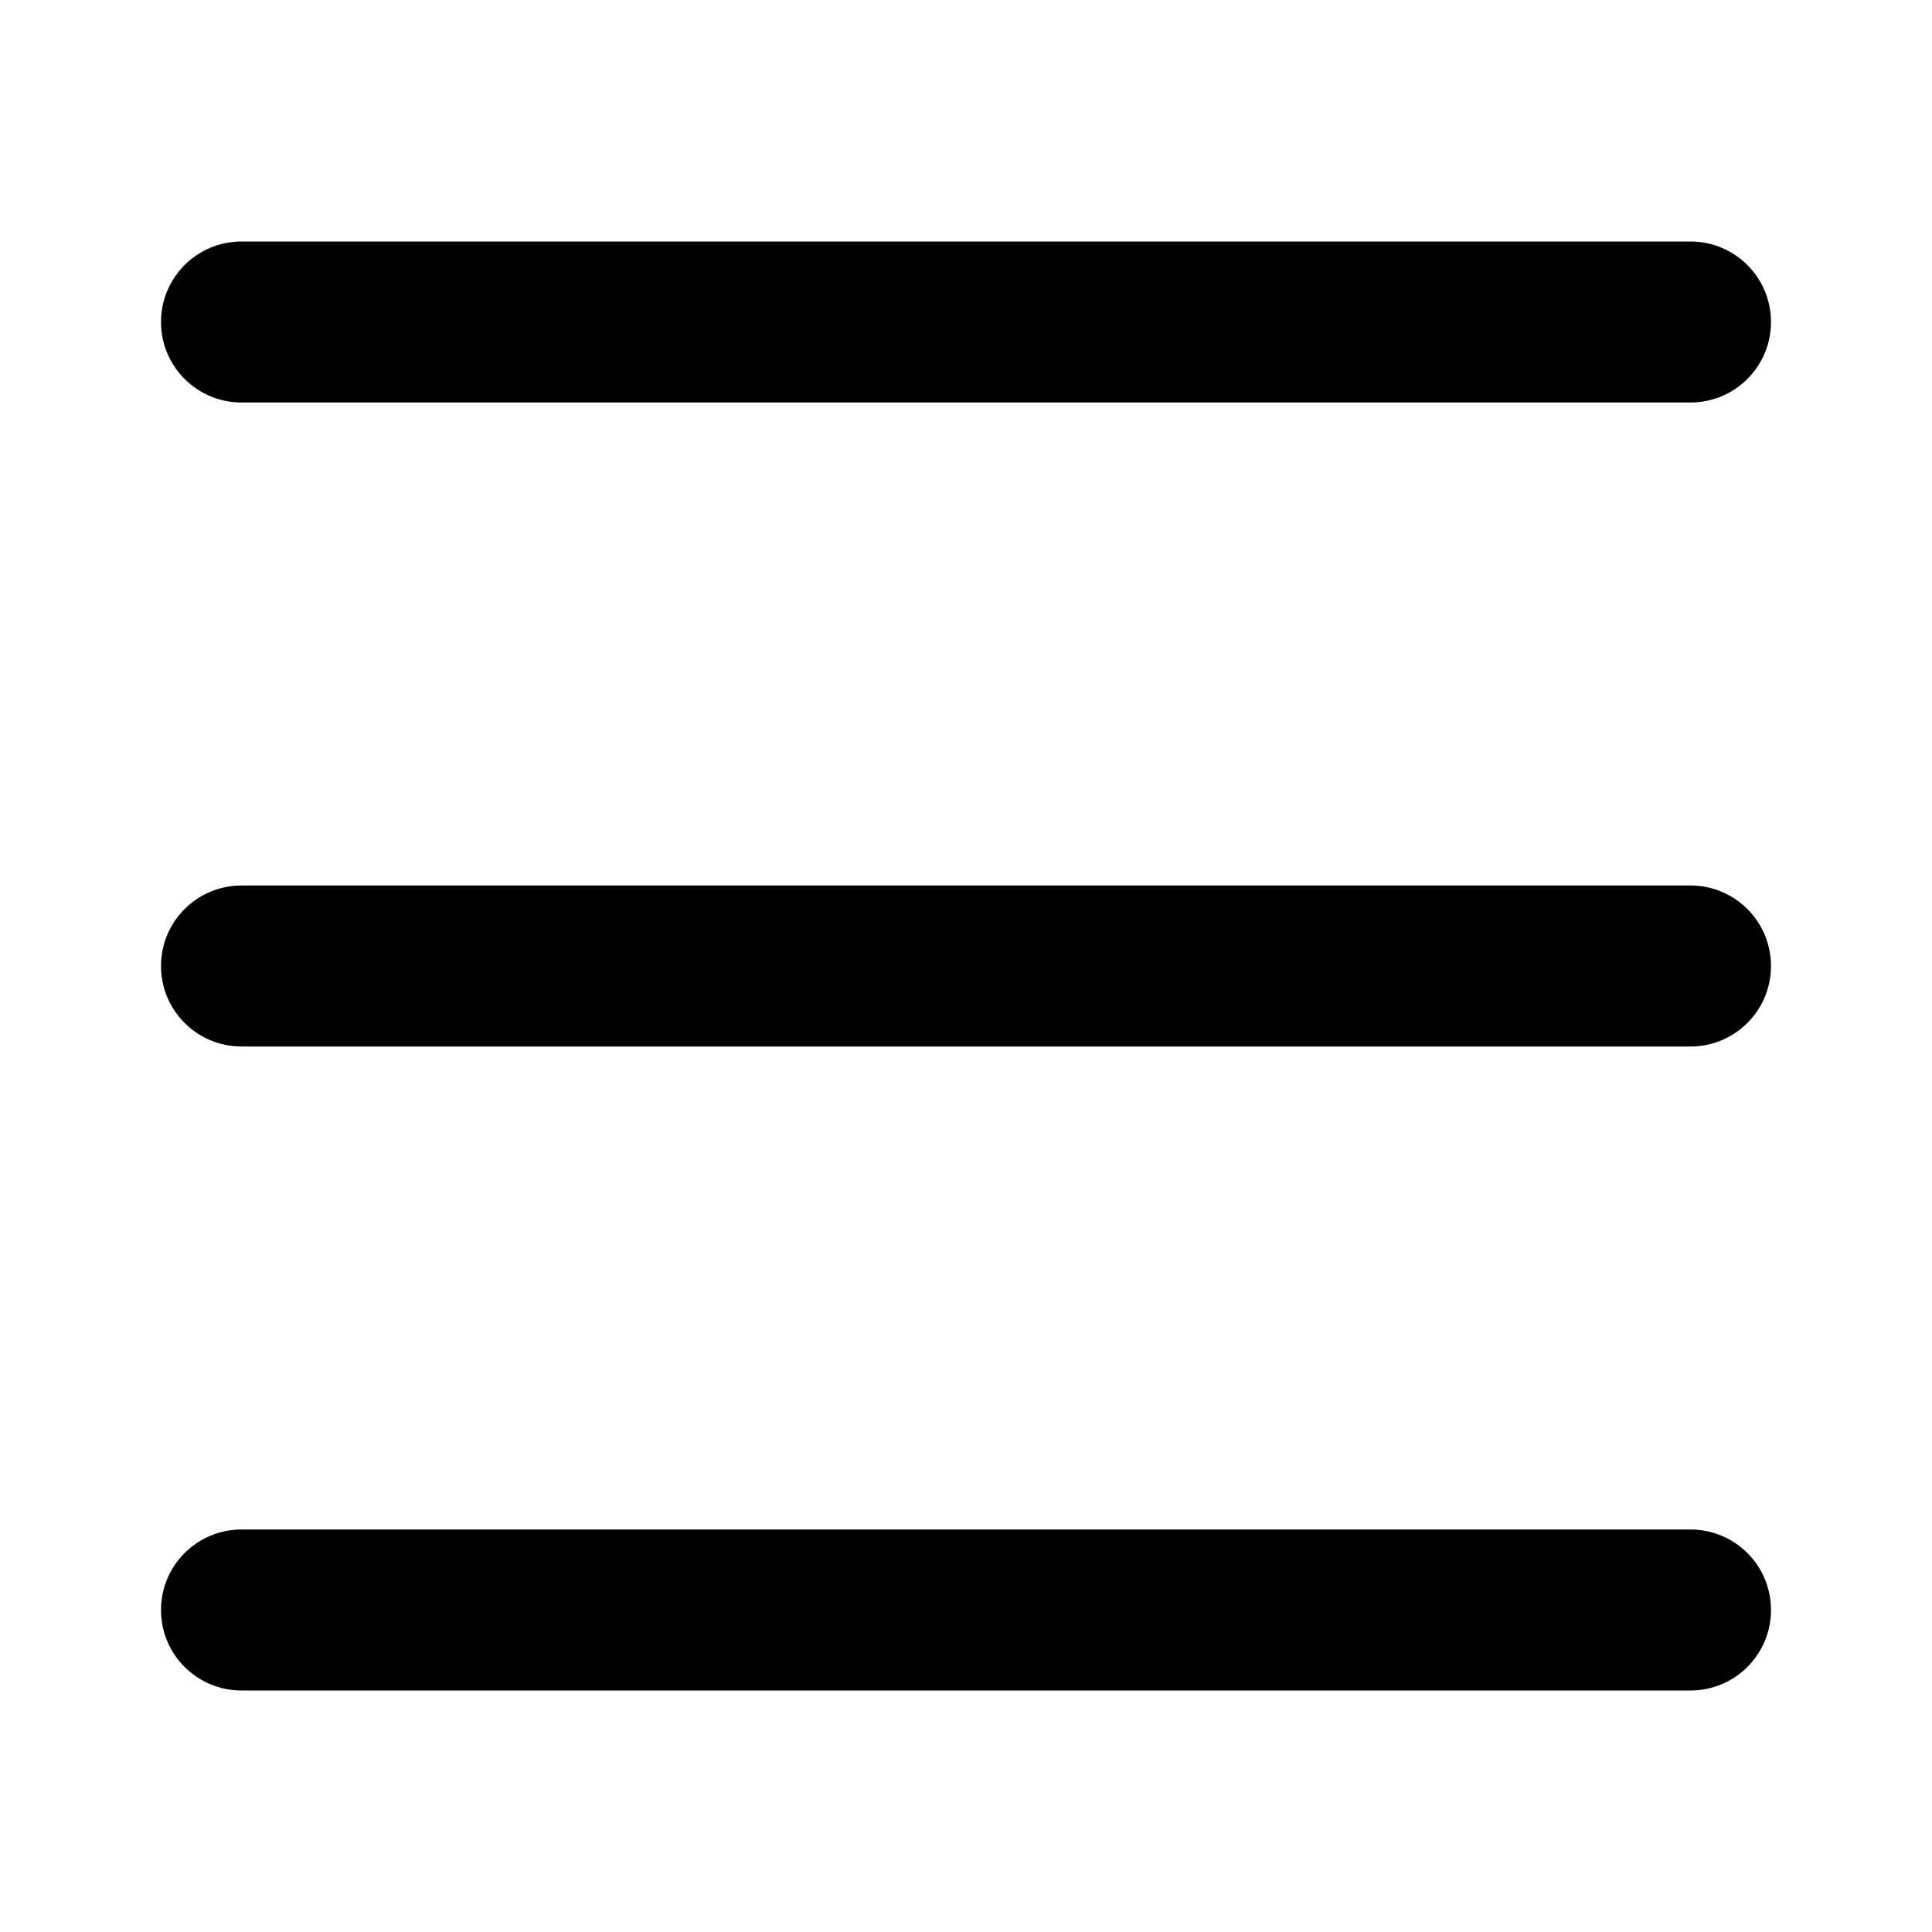
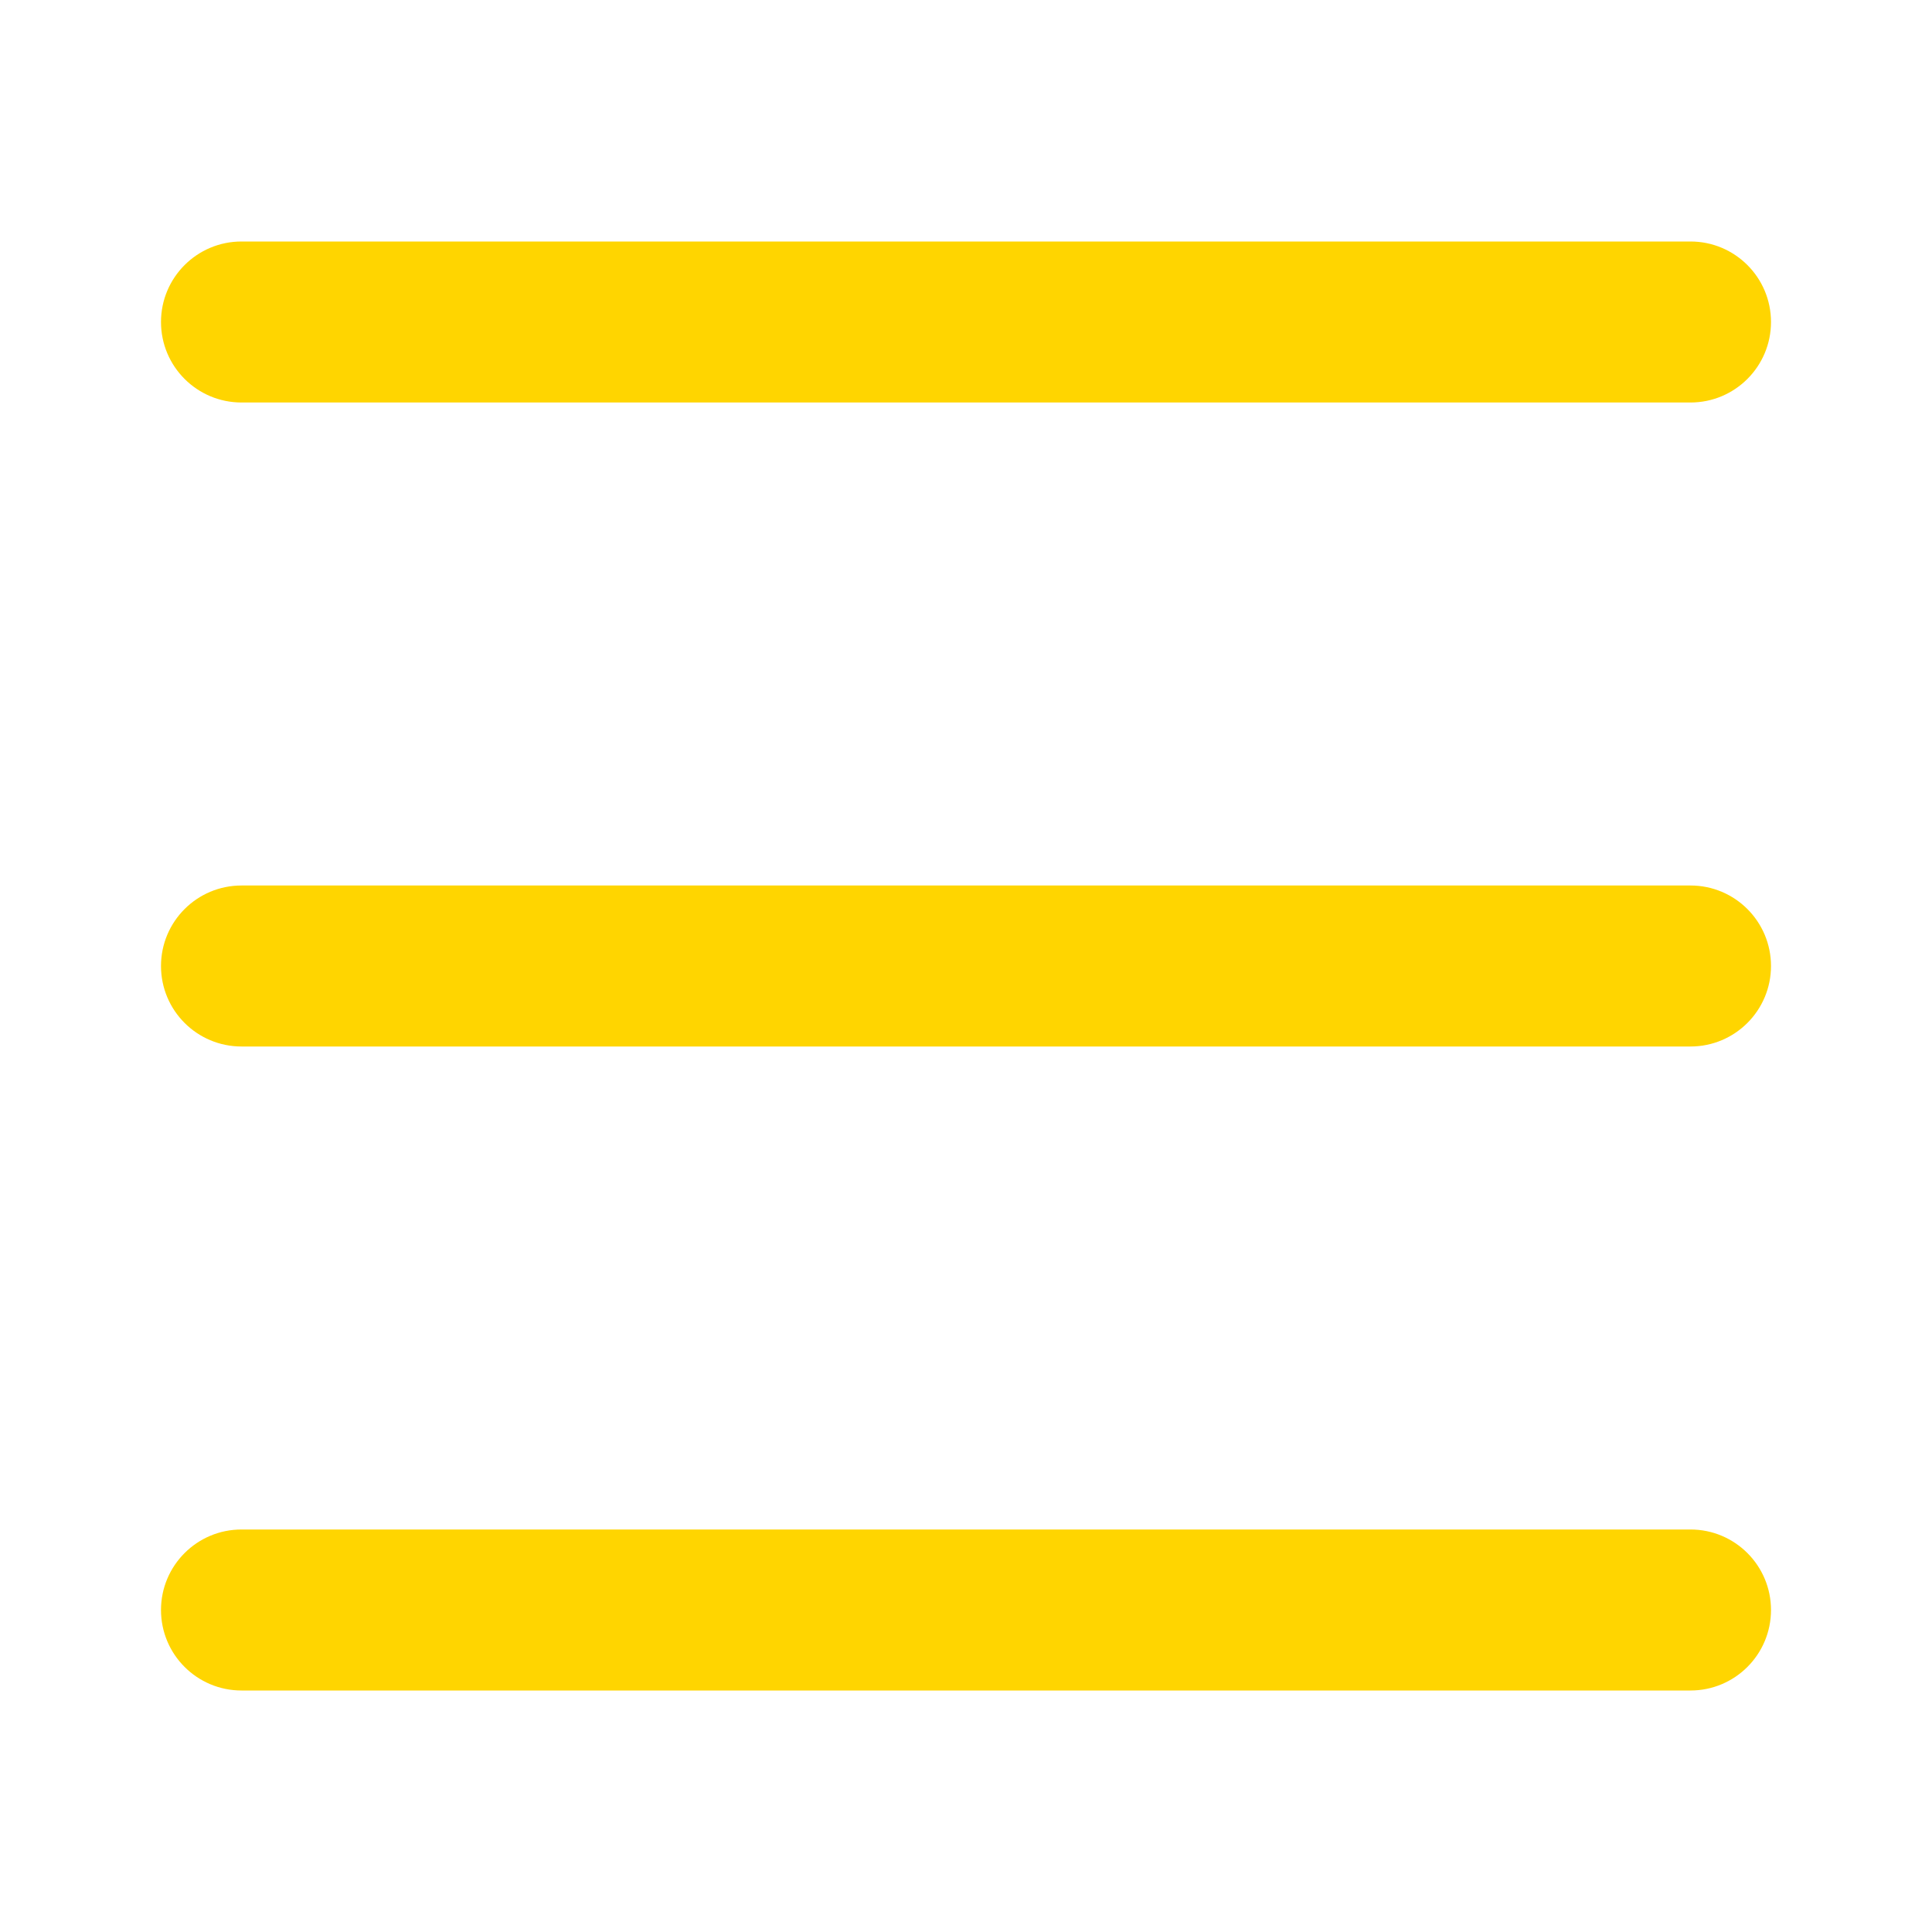
- <svg xmlns="http://www.w3.org/2000/svg" viewBox="0 0 24 24">
+ <svg xmlns="http://www.w3.org/2000/svg" viewBox="0 0 24 24" fill="#ffd500">
  <path d="M2,4A1,1,0,0,1,3,3H21a1,1,0,0,1,0,2H3A1,1,0,0,1,2,4Zm1,9H21a1,1,0,0,0,0-2H3a1,1,0,0,0,0,2Zm0,8H21a1,1,0,0,0,0-2H3a1,1,0,0,0,0,2Z" />
</svg>
